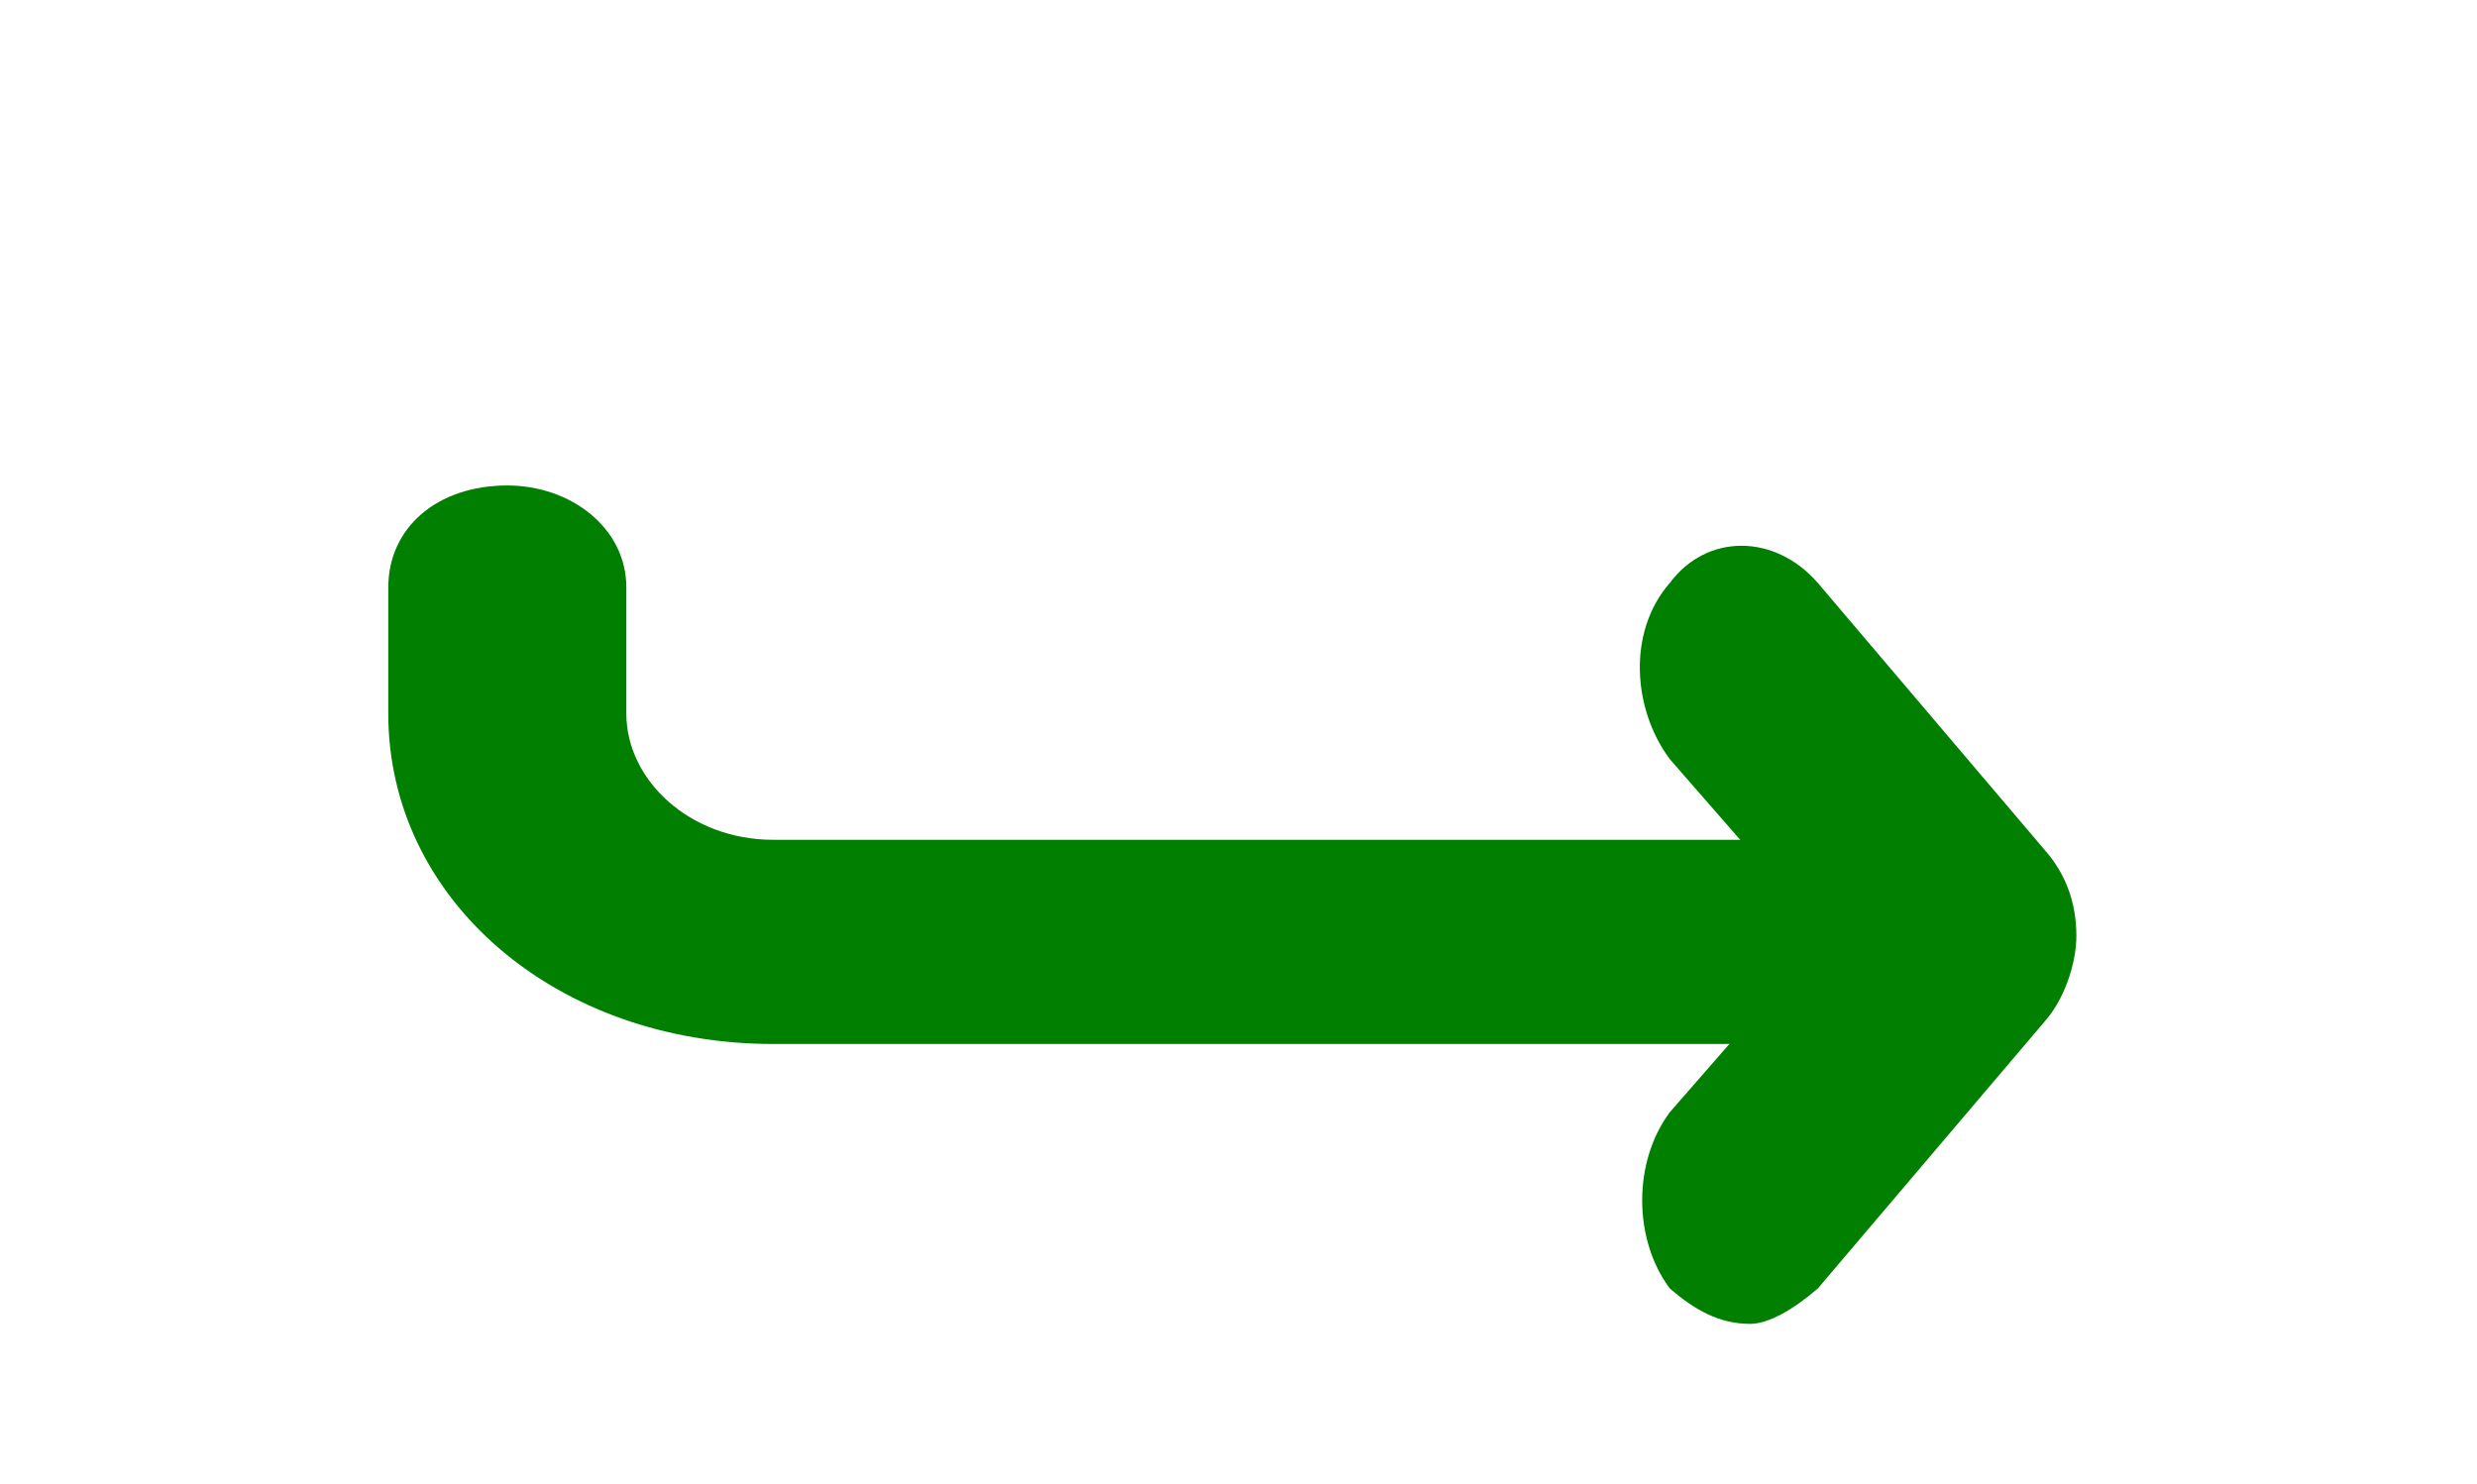
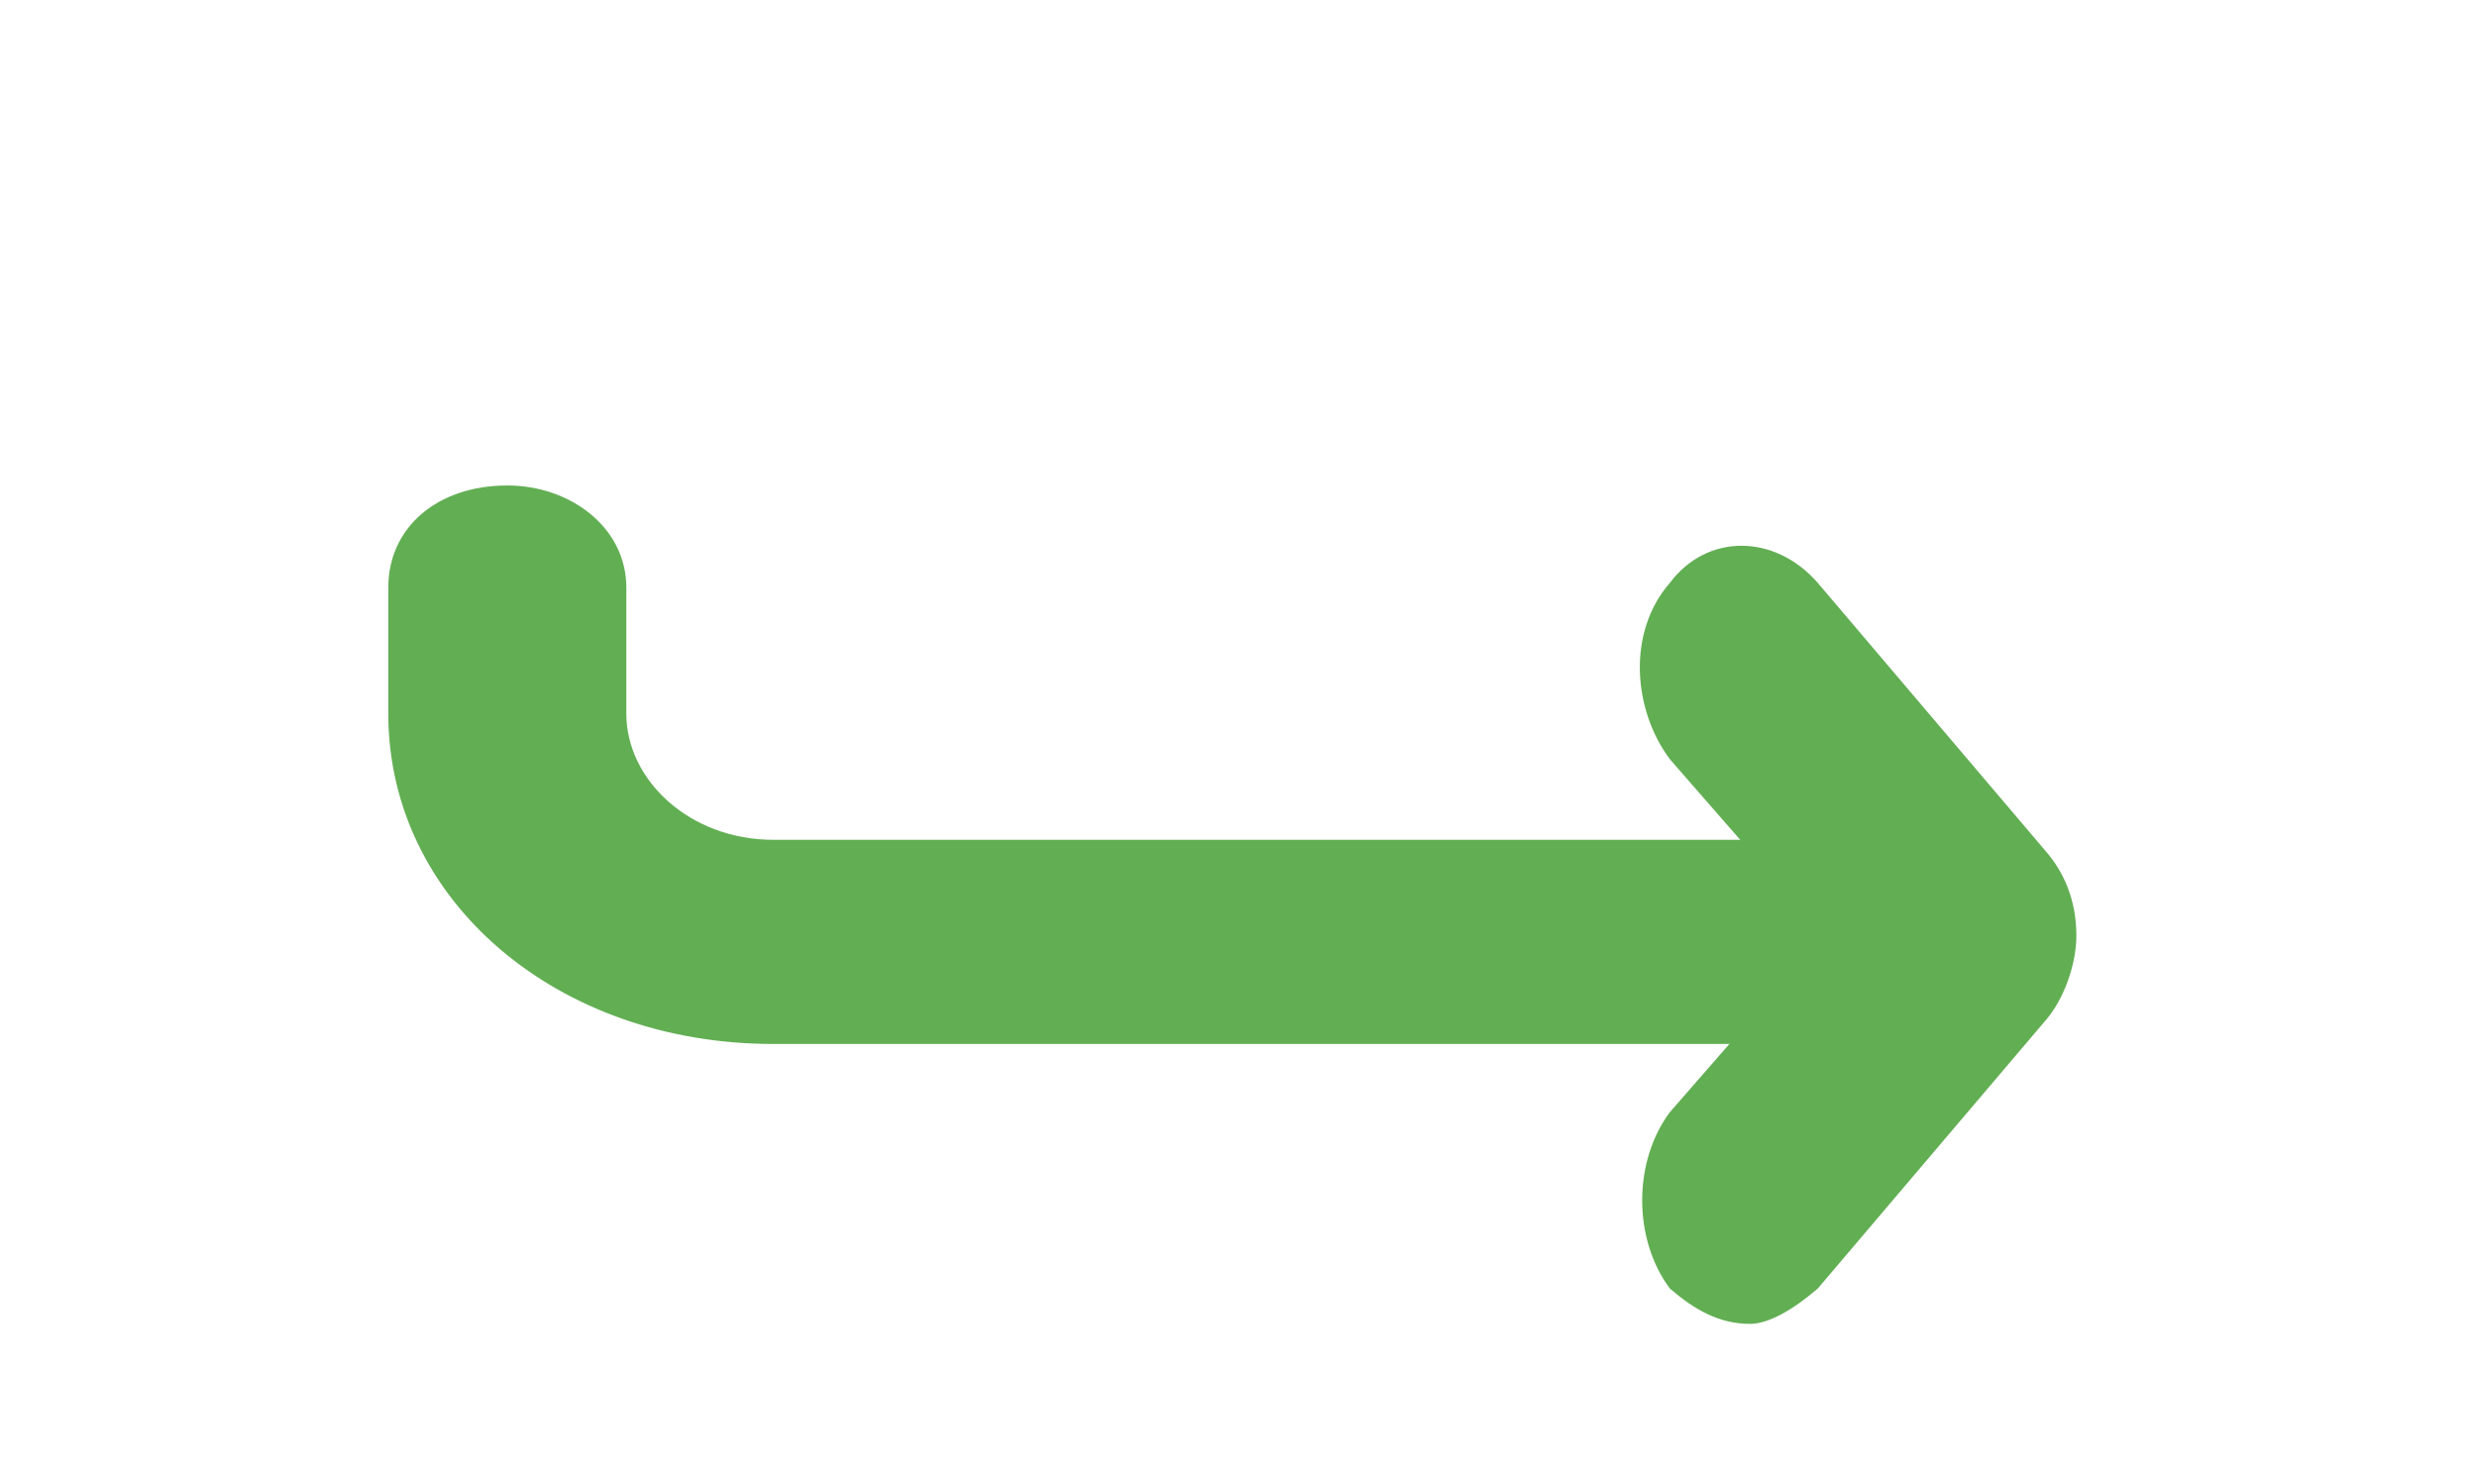
<svg xmlns="http://www.w3.org/2000/svg" width="2.22mm" height="1.33mm" fill-rule="evenodd" stroke-linejoin="round" stroke-width="28.2" preserveAspectRatio="xMidYMid" version="1.2" viewBox="265 251 222 133" id="svg22">
  <defs class="EmbeddedBulletChars" id="defs2" />
  <g class="Page" id="g20">
    <rect class="BoundingBox" x="300.996" y="234.106" width="199.208" height="78.82" fill="none" id="rect4" style="stroke-width:24.332" />
    <g id="g1358" transform="matrix(1.076984,0,0,1.076984,-24.90296,-18.09083)">
-       <path d="m 333.539,336.747 h 85.65 c 5.827,0 9.905,-3.999 9.905,-8.497 0,-4.998 -4.079,-8.497 -9.905,-8.497 h -85.65 c -6.992,0 -12.236,-4.998 -12.236,-10.497 v -10.497 c 0,-4.998 -4.661,-8.497 -9.905,-8.497 -5.827,0 -9.905,3.499 -9.905,8.497 v 10.497 c 0,15.495 13.984,27.491 32.046,27.491 z" id="path6" style="stroke-width:15.218;fill:#007f00;fill-opacity:1.0" />
+       <path d="m 333.539,336.747 h 85.65 c 5.827,0 9.905,-3.999 9.905,-8.497 0,-4.998 -4.079,-8.497 -9.905,-8.497 h -85.65 c -6.992,0 -12.236,-4.998 -12.236,-10.497 v -10.497 c 0,-4.998 -4.661,-8.497 -9.905,-8.497 -5.827,0 -9.905,3.499 -9.905,8.497 v 10.497 c 0,15.495 13.984,27.491 32.046,27.491 z" id="path6" style="stroke-width:15.218;fill:#62ae53;fill-opacity:1.0" />
      <rect class="BoundingBox" x="405.071" y="294.84" width="37.927" height="65.791" fill="none" id="rect12" style="stroke-width:15.473" />
-       <path d="m 414.809,360.043 c 1.538,0 3.588,-1.175 5.638,-2.937 l 18.963,-22.322 c 1.538,-1.762 2.563,-4.699 2.563,-7.049 0,-2.937 -1.025,-5.287 -2.563,-7.049 l -18.963,-22.322 c -3.588,-4.112 -9.225,-4.112 -12.301,0 -3.588,4.112 -3.075,10.574 0,14.685 l 12.813,14.685 -12.813,14.685 c -3.075,4.112 -3.075,10.574 0,14.685 2.05,1.762 4.1,2.937 6.663,2.937 z" id="path14" style="stroke-width:15.473;fill:#007f00;fill-opacity:1.0" />
+       <path d="m 414.809,360.043 c 1.538,0 3.588,-1.175 5.638,-2.937 l 18.963,-22.322 c 1.538,-1.762 2.563,-4.699 2.563,-7.049 0,-2.937 -1.025,-5.287 -2.563,-7.049 l -18.963,-22.322 c -3.588,-4.112 -9.225,-4.112 -12.301,0 -3.588,4.112 -3.075,10.574 0,14.685 l 12.813,14.685 -12.813,14.685 c -3.075,4.112 -3.075,10.574 0,14.685 2.05,1.762 4.1,2.937 6.663,2.937 z" id="path14" style="stroke-width:15.473;fill:#62ae53;fill-opacity:1.0" />
    </g>
  </g>
</svg>
